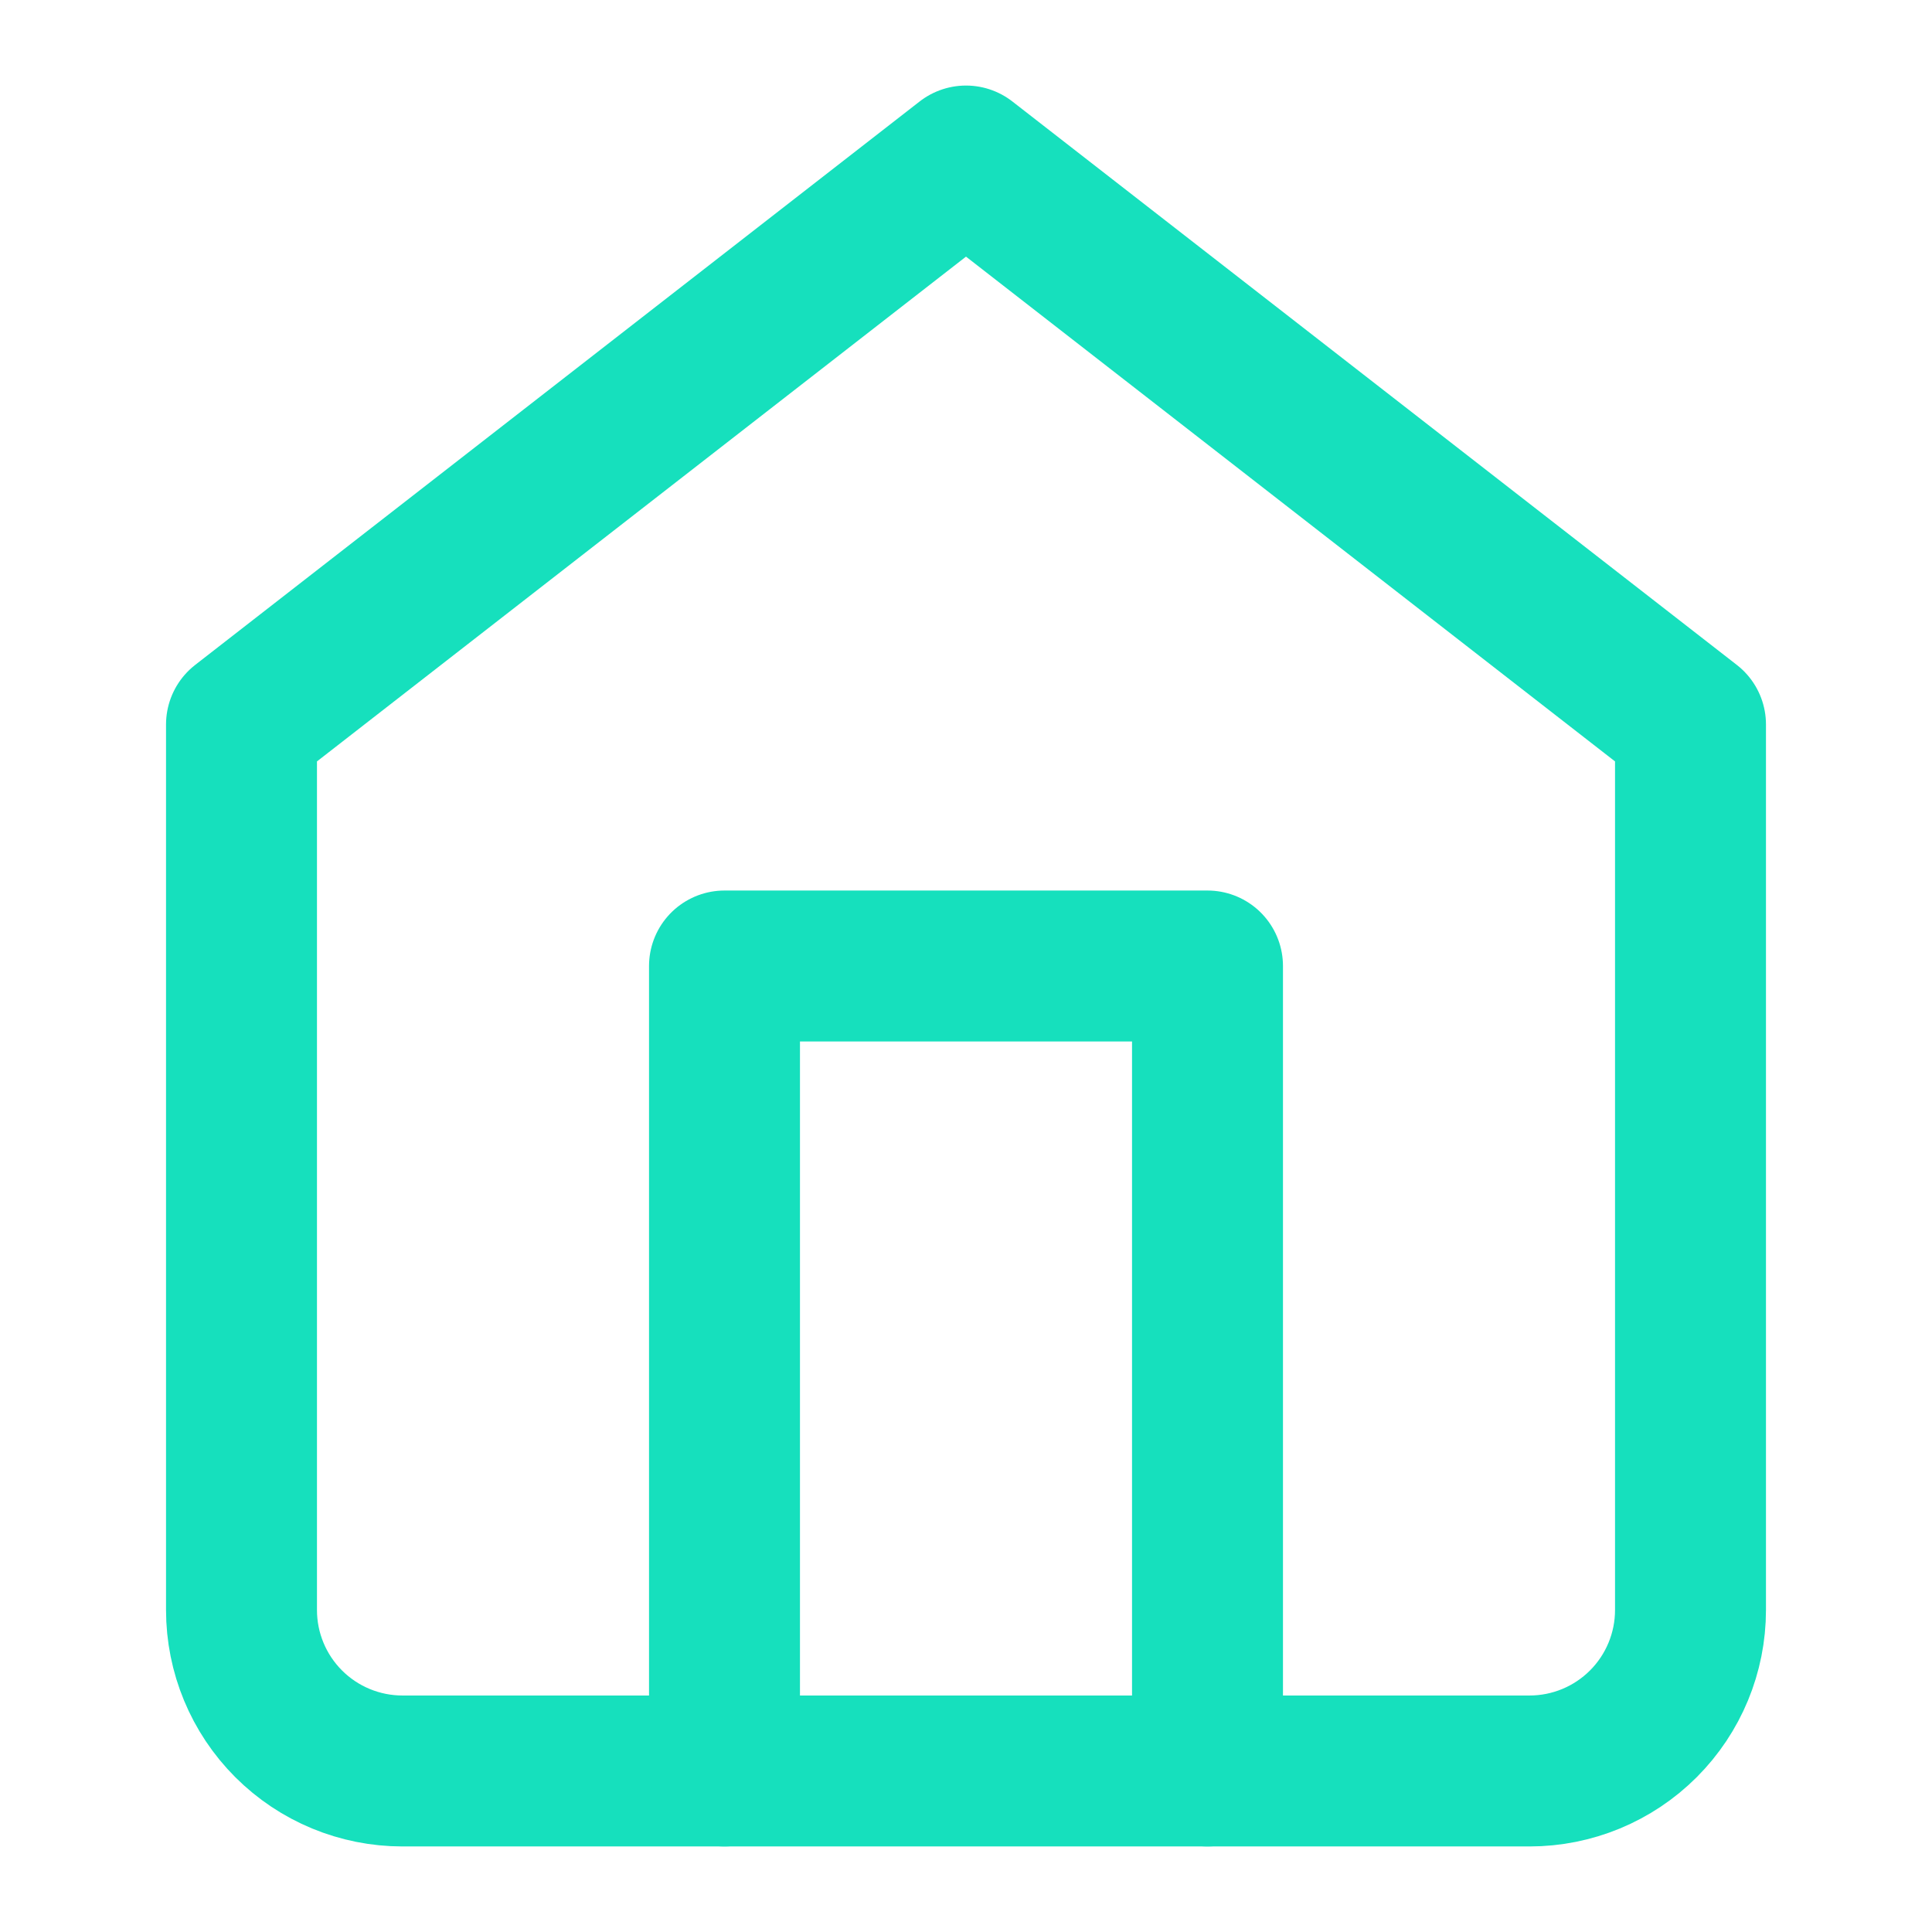
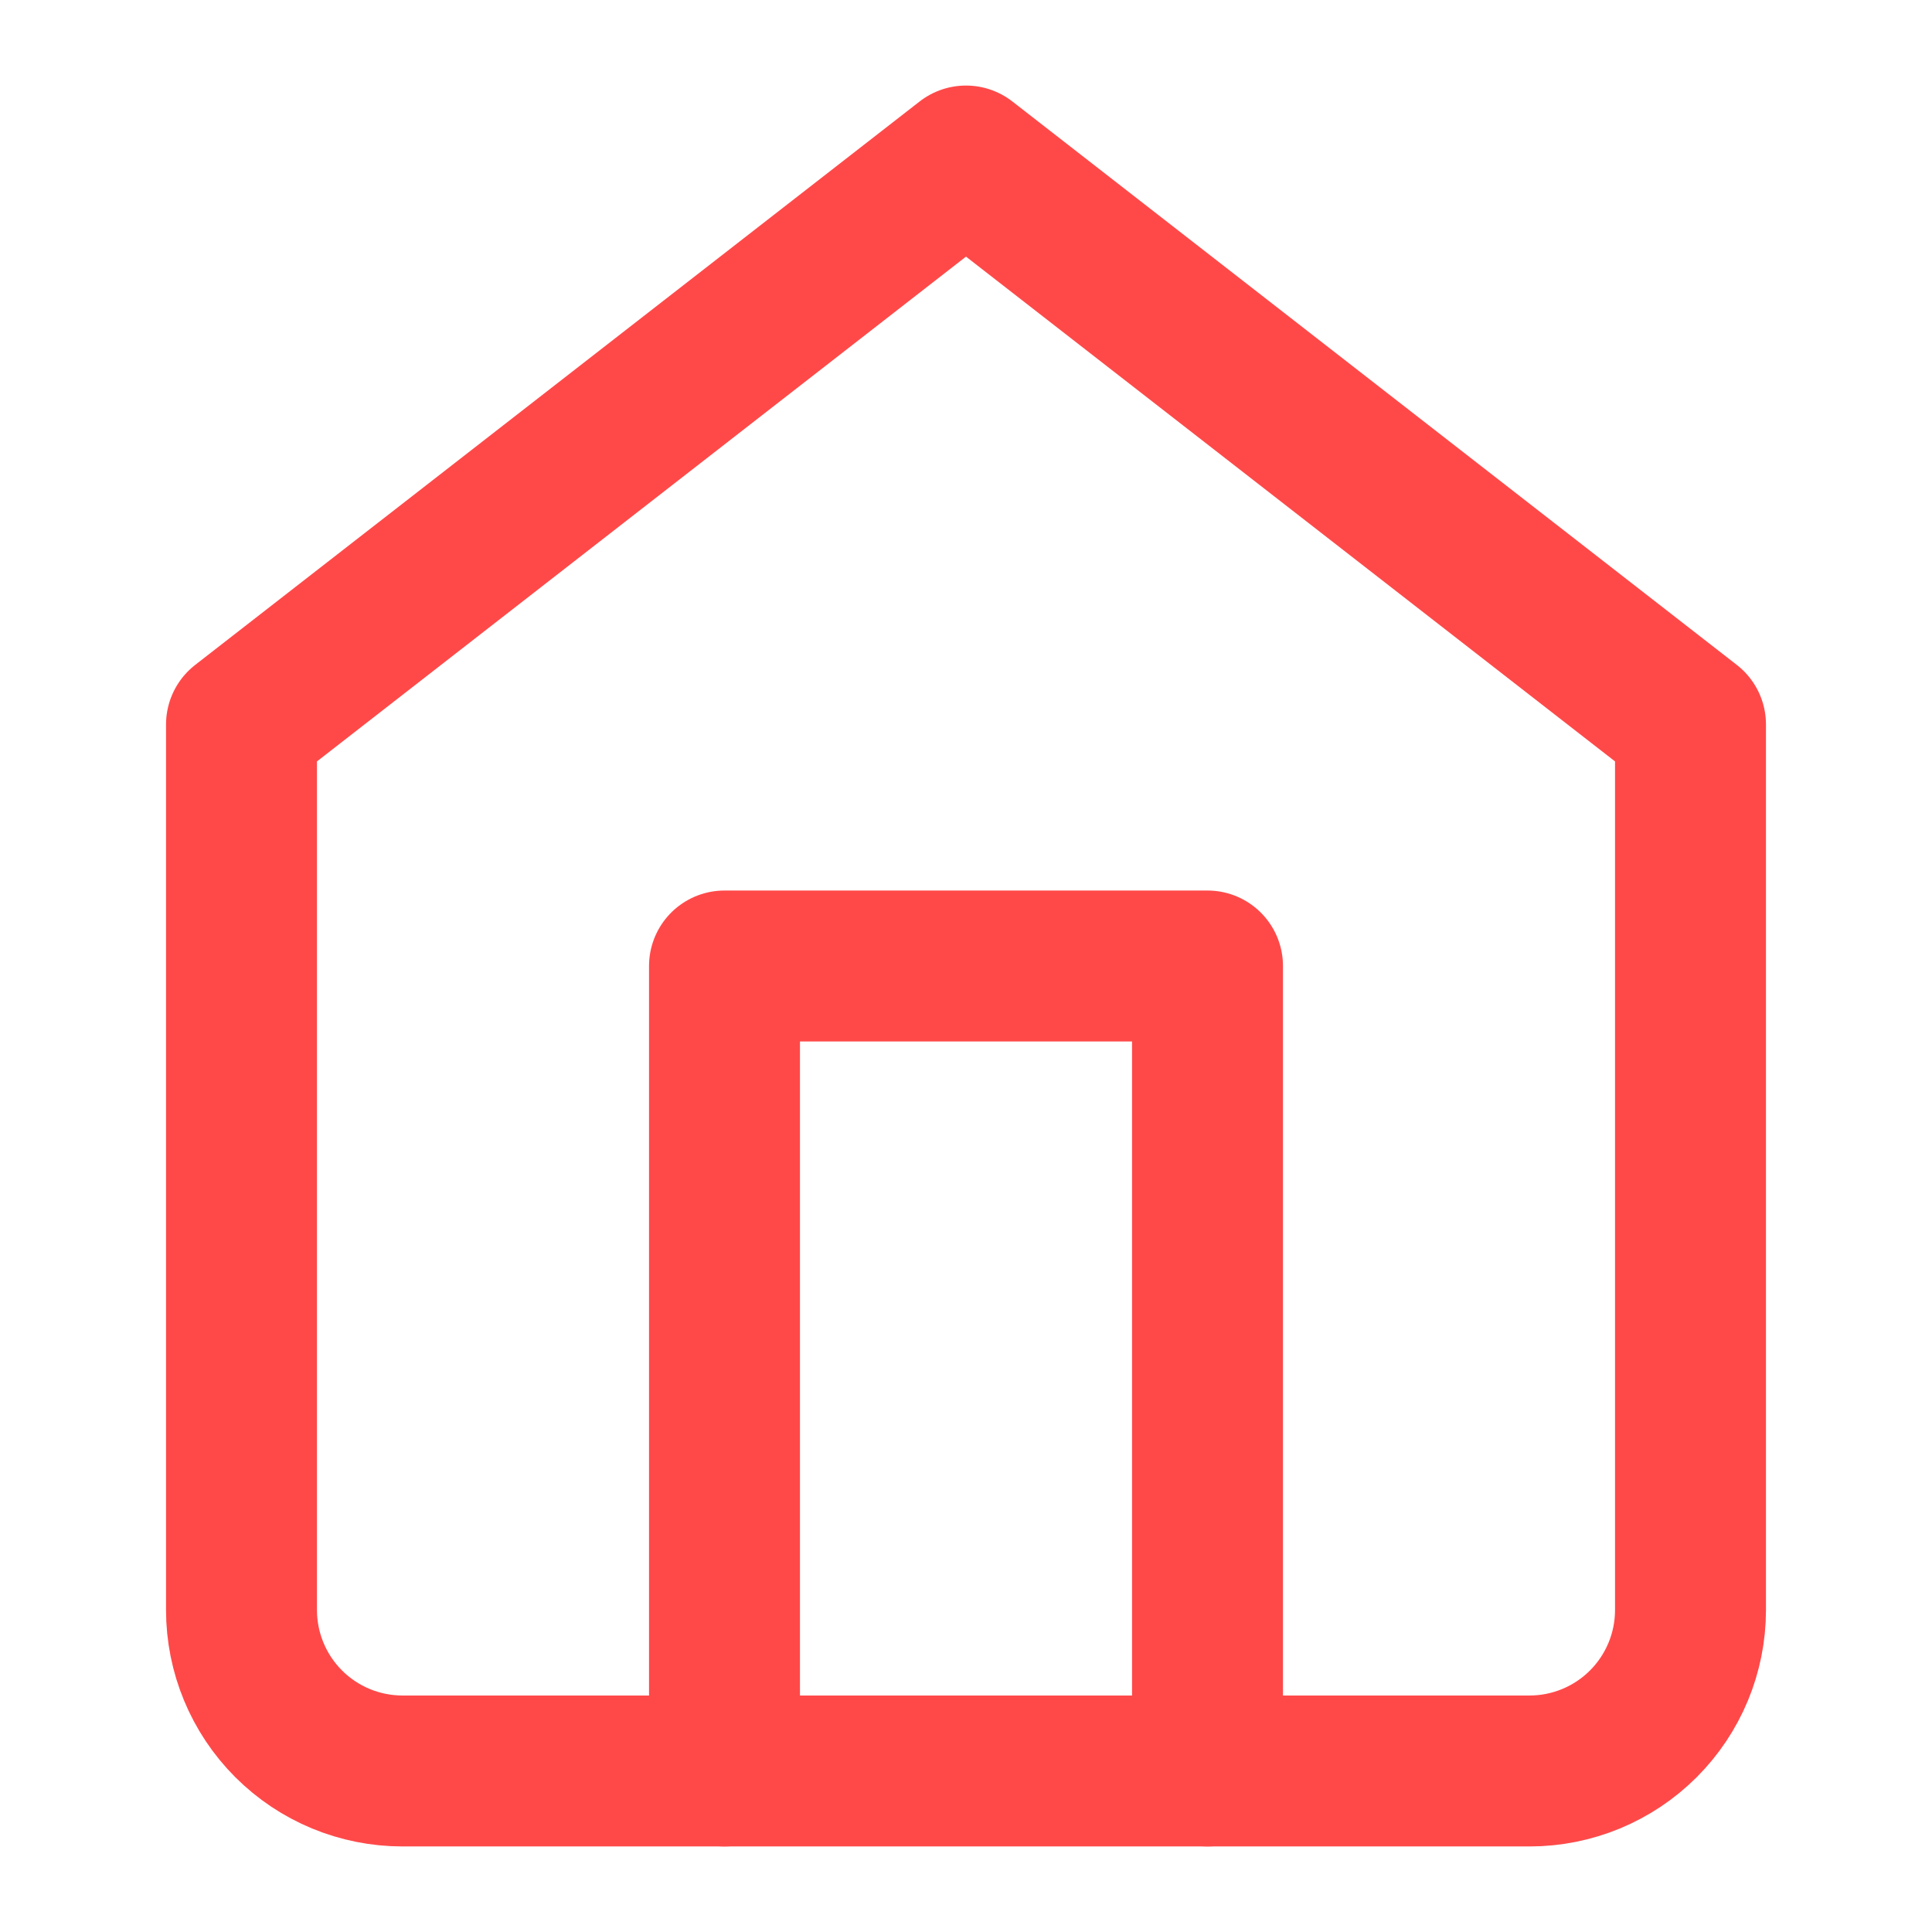
<svg xmlns="http://www.w3.org/2000/svg" width="32" height="32" viewBox="0 0 32 32" fill="none">
-   <path d="M4 12L16 2.667L28 12V26.667C28 27.374 27.719 28.052 27.219 28.552C26.719 29.052 26.041 29.333 25.333 29.333H6.667C5.959 29.333 5.281 29.052 4.781 28.552C4.281 28.052 4 27.374 4 26.667V12Z" stroke="#16e0bd" stroke-width="2.5" stroke-linecap="round" stroke-linejoin="round" />
-   <path d="M12 29.333V16H20V29.333" stroke="#16e0bd" stroke-width="2.5" stroke-linecap="round" stroke-linejoin="round" />
+   <path d="M4 12L16 2.667L28 12V26.667C28 27.374 27.719 28.052 27.219 28.552C26.719 29.052 26.041 29.333 25.333 29.333H6.667C5.959 29.333 5.281 29.052 4.781 28.552C4.281 28.052 4 27.374 4 26.667V12Z" stroke="#FF4949" stroke-width="2.5" stroke-linecap="round" stroke-linejoin="round" />
+   <path d="M12 29.333V16H20V29.333" stroke="#FF4949" stroke-width="2.5" stroke-linecap="round" stroke-linejoin="round" />
</svg>
